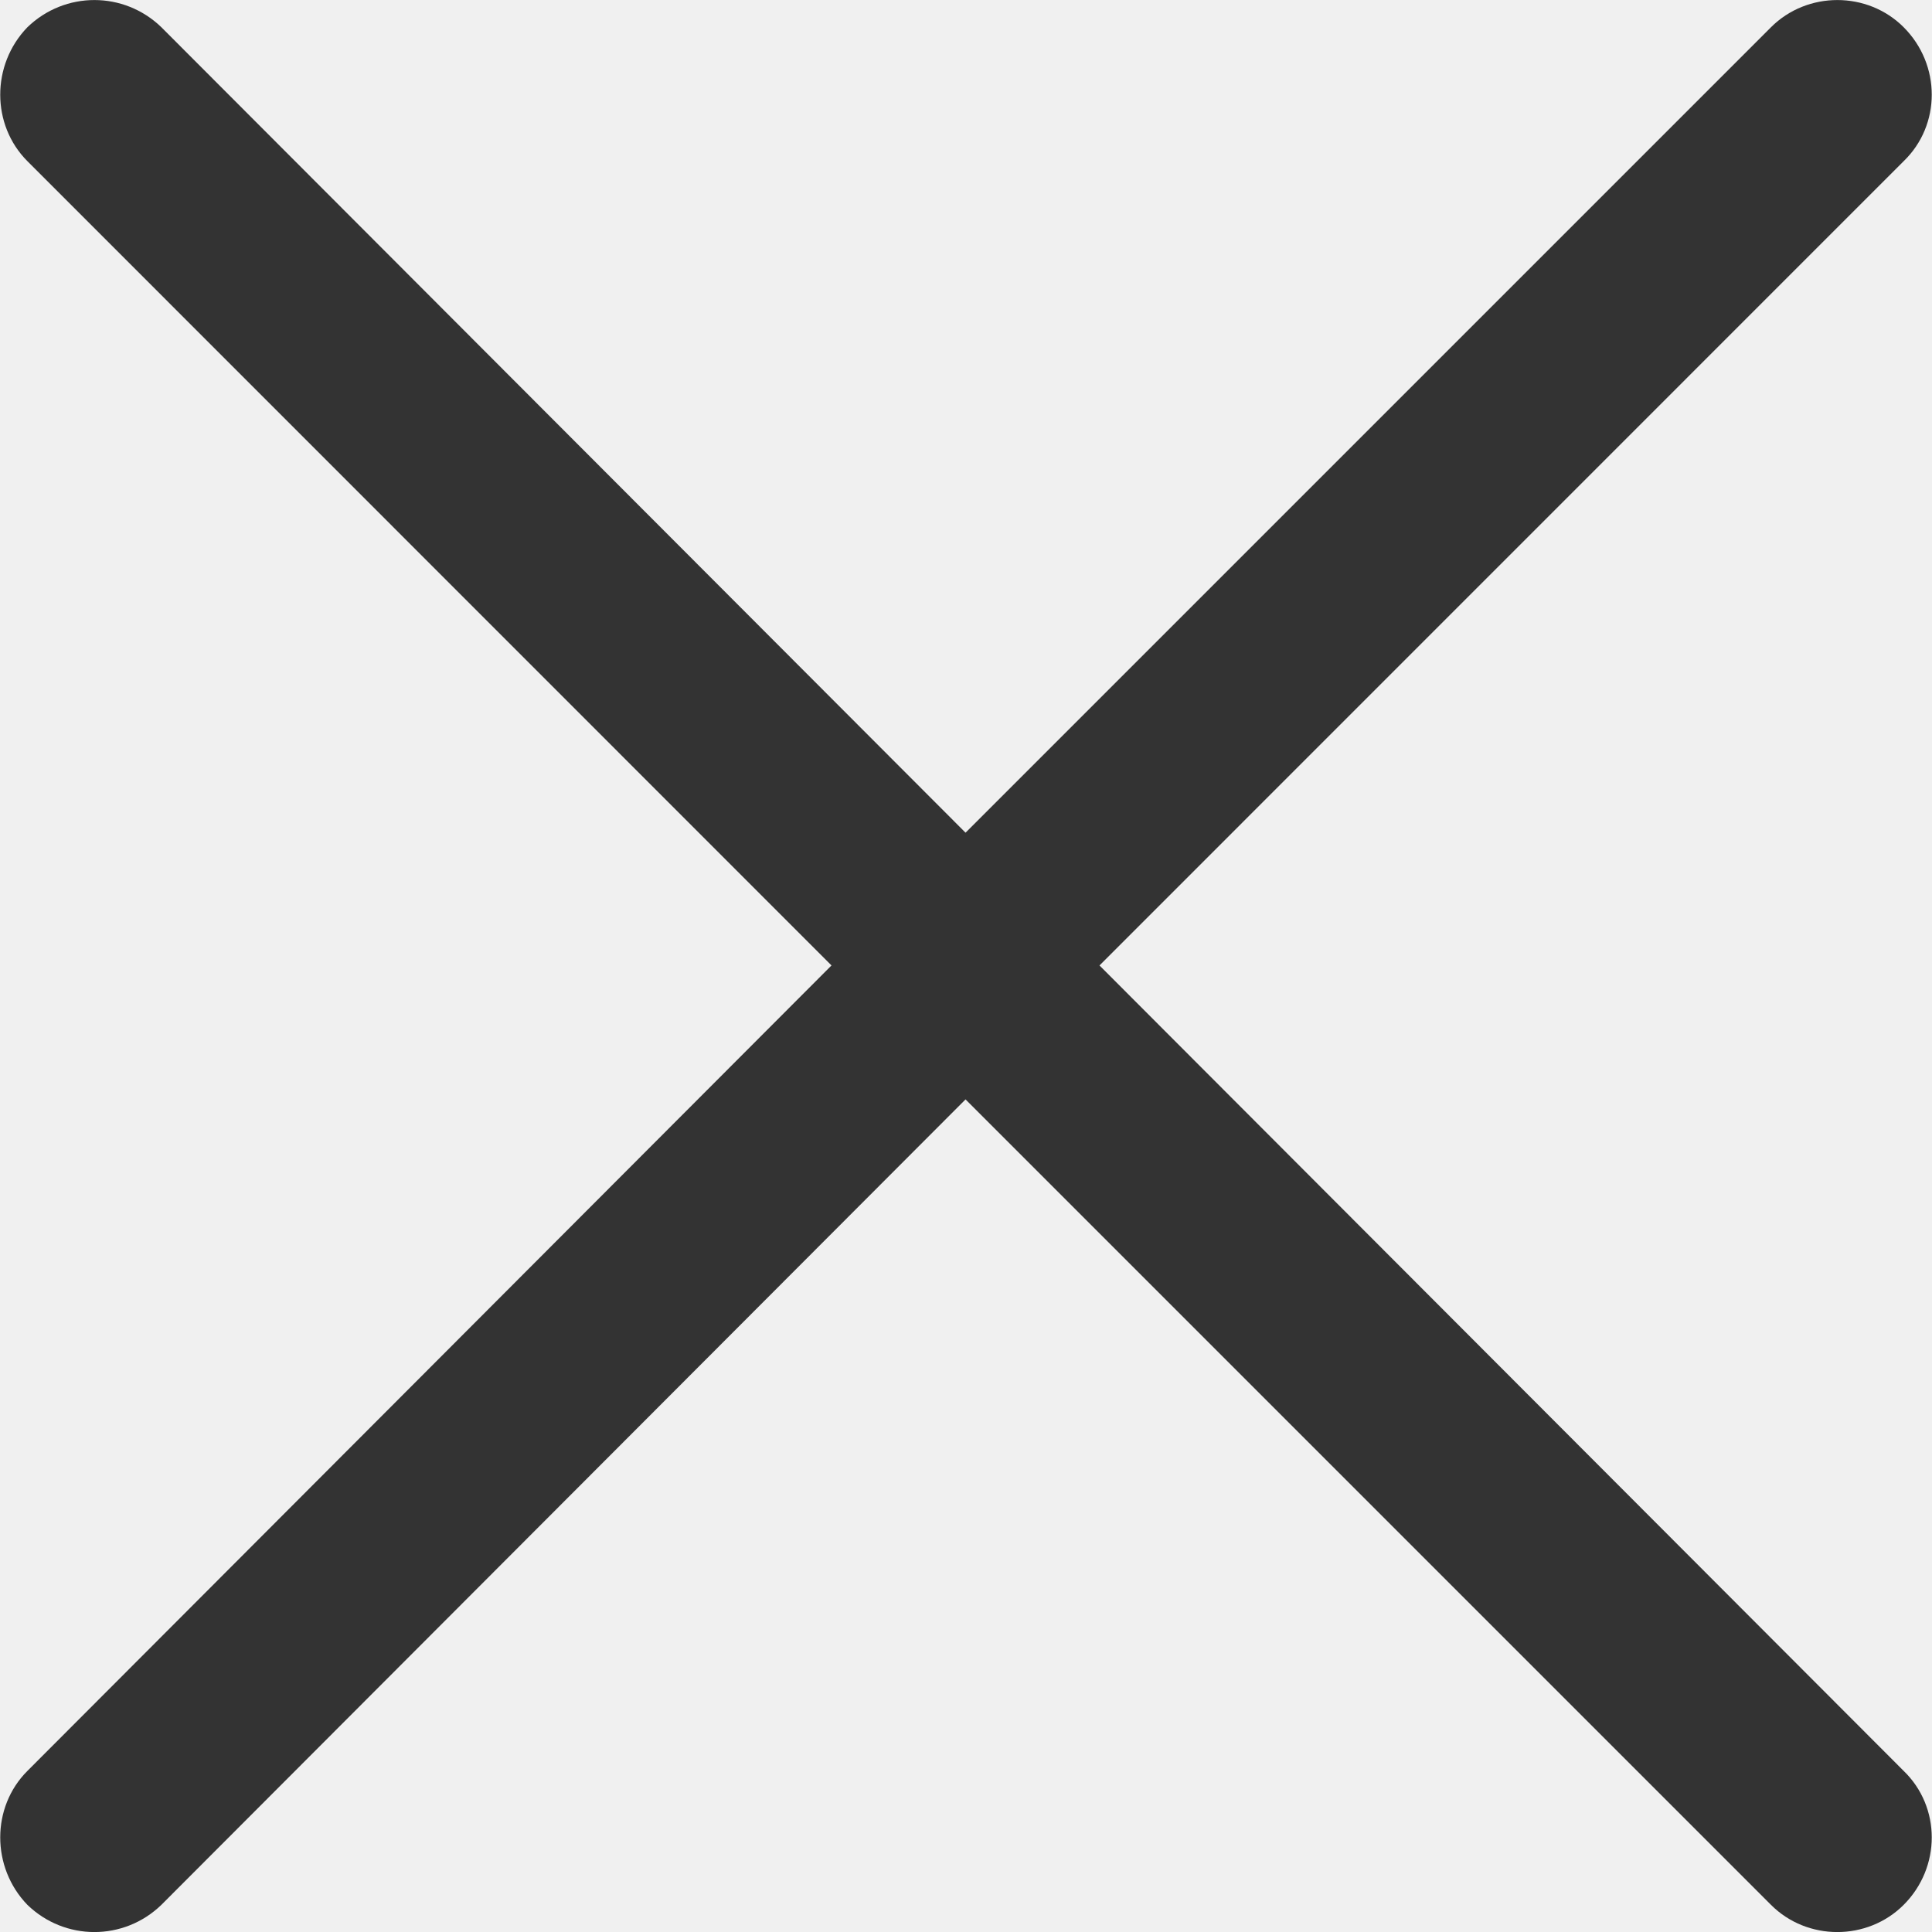
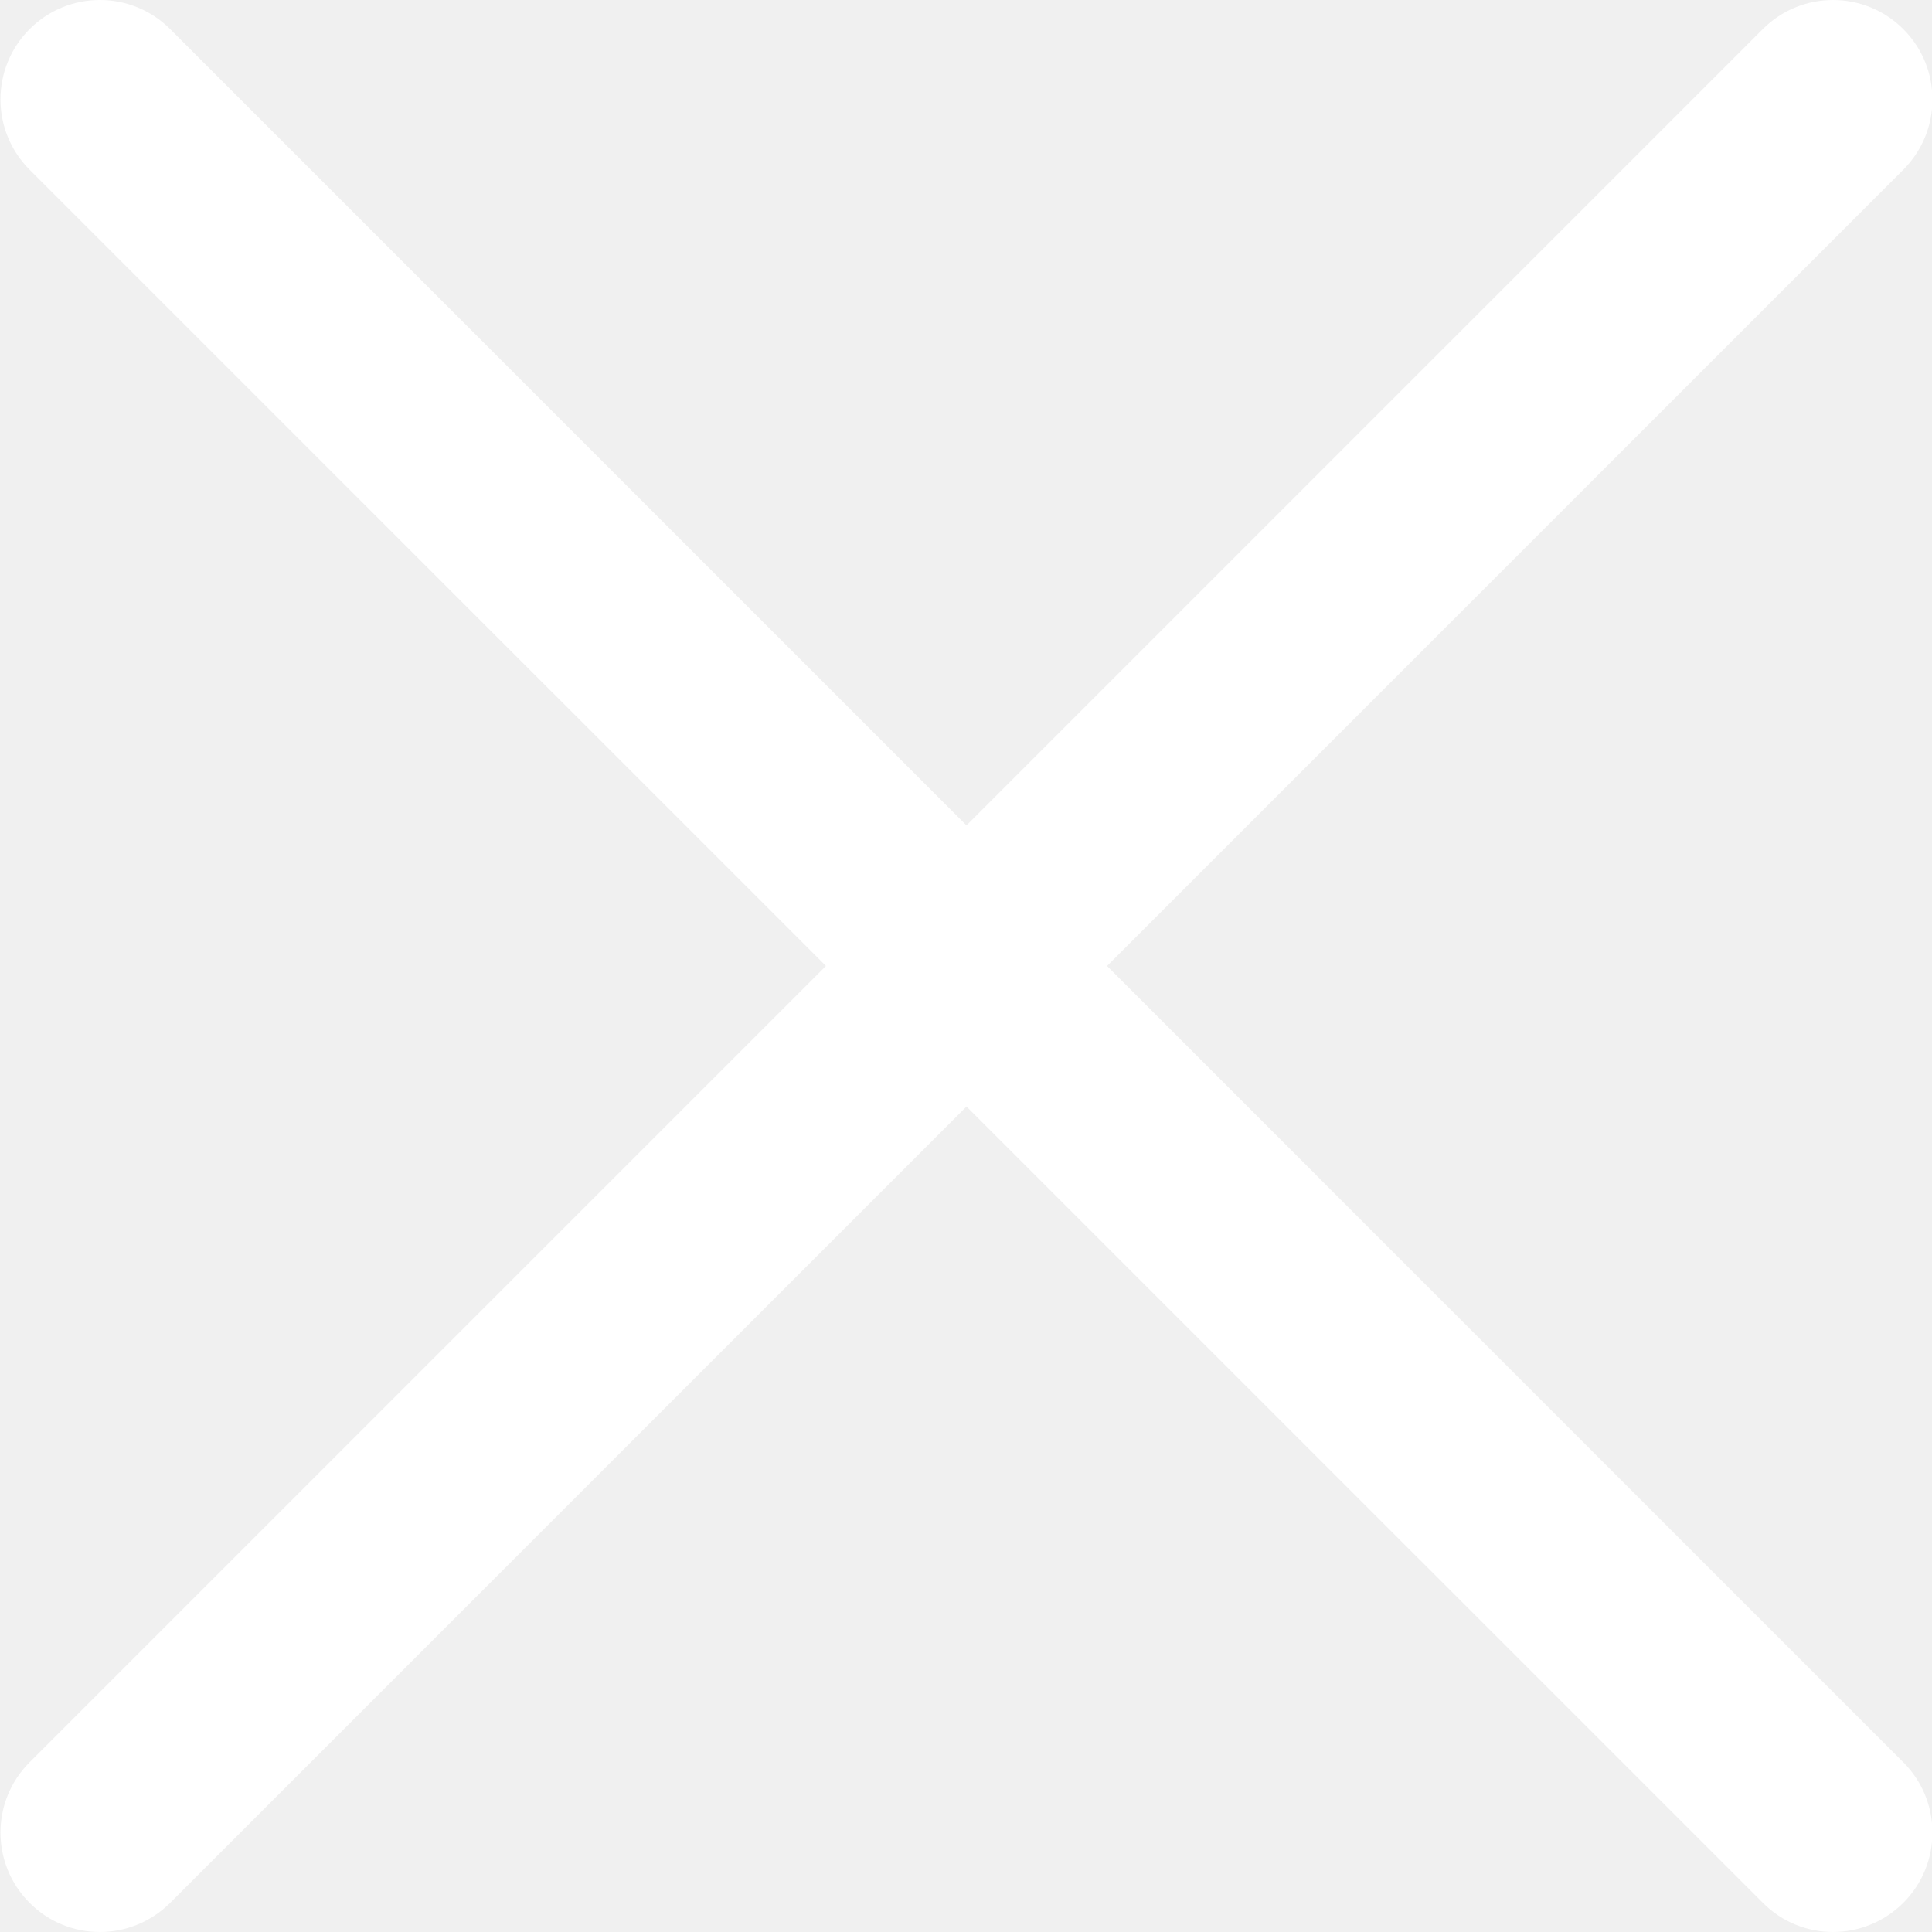
- <svg xmlns="http://www.w3.org/2000/svg" width="21" height="21" viewBox="0 0 21 21" fill="none">
-   <path d="M0.298 1.752C-0.096 1.358 -0.096 0.703 0.298 0.296C0.705 -0.098 1.347 -0.098 1.754 0.296L10.495 9.051L19.25 0.296C19.644 -0.098 20.299 -0.098 20.692 0.296C21.099 0.703 21.099 1.359 20.692 1.752L11.951 10.494L20.692 19.249C21.099 19.642 21.099 20.298 20.692 20.705C20.298 21.099 19.643 21.099 19.25 20.705L10.495 11.95L1.754 20.705C1.347 21.099 0.705 21.099 0.298 20.705C-0.096 20.298 -0.096 19.642 0.298 19.249L9.038 10.494L0.298 1.752Z" fill="#333333" />
+ <svg xmlns="http://www.w3.org/2000/svg" version="1.1" width="512" height="512" x="0" y="0" viewBox="0 0 311 311.077" style="enable-background:new 0 0 512 512" xml:space="preserve" class="">
+   <g>
+     <path d="m16.035 311.078c-4.098 0-8.195-1.559-11.309-4.695-6.25-6.25-6.25-16.383 0-22.633l279.062-279.062c6.25-6.25 16.383-6.25 22.633 0s6.25 16.383 0 22.637l-279.059 279.059c-3.137 3.117-7.234 4.695-11.328 4.695zm0 0" fill="#ffffff" data-original="#000000" style="" class="" />
+     <path d="m295.117 311.078c-4.098 0-8.191-1.559-11.309-4.695l-279.082-279.059c-6.25-6.254-6.25-16.387 0-22.637s16.383-6.25 22.637 0l279.059 279.062c6.25 6.25 6.25 16.383 0 22.633-3.137 3.117-7.23 4.695-11.305 4.695zm0 0" fill="#ffffff" data-original="#000000" style="" class="" />
+   </g>
</svg>
